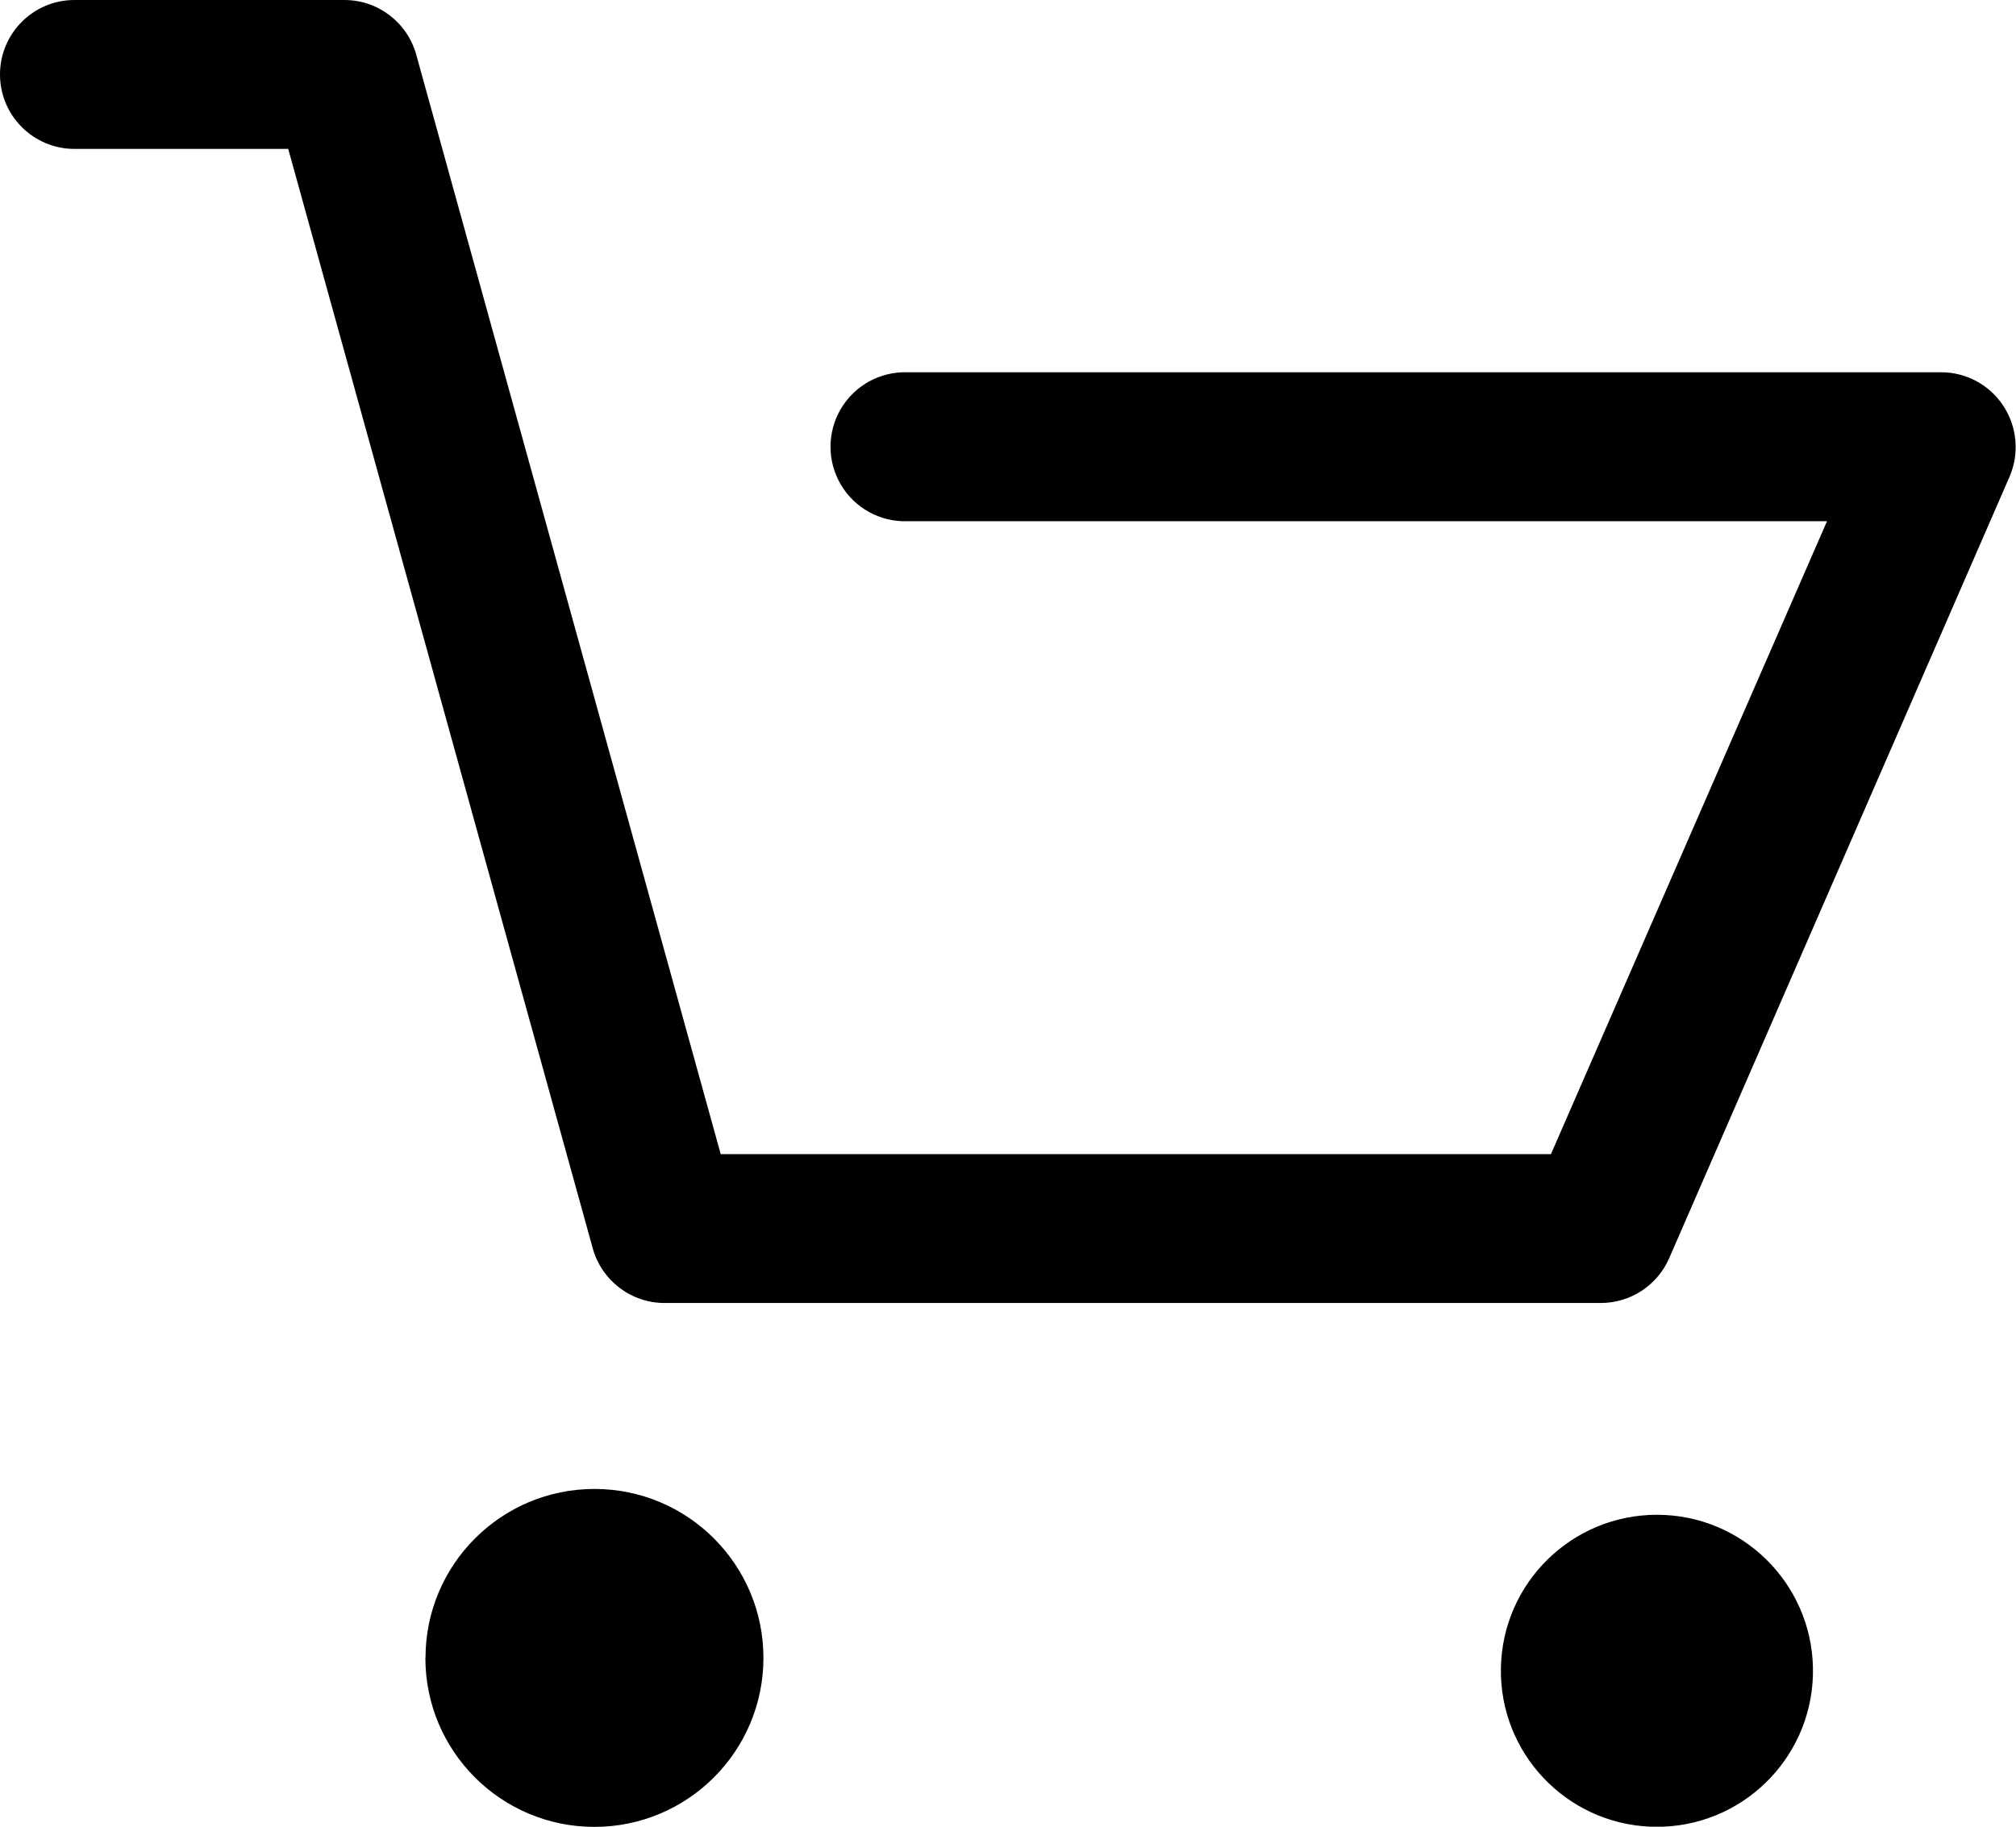
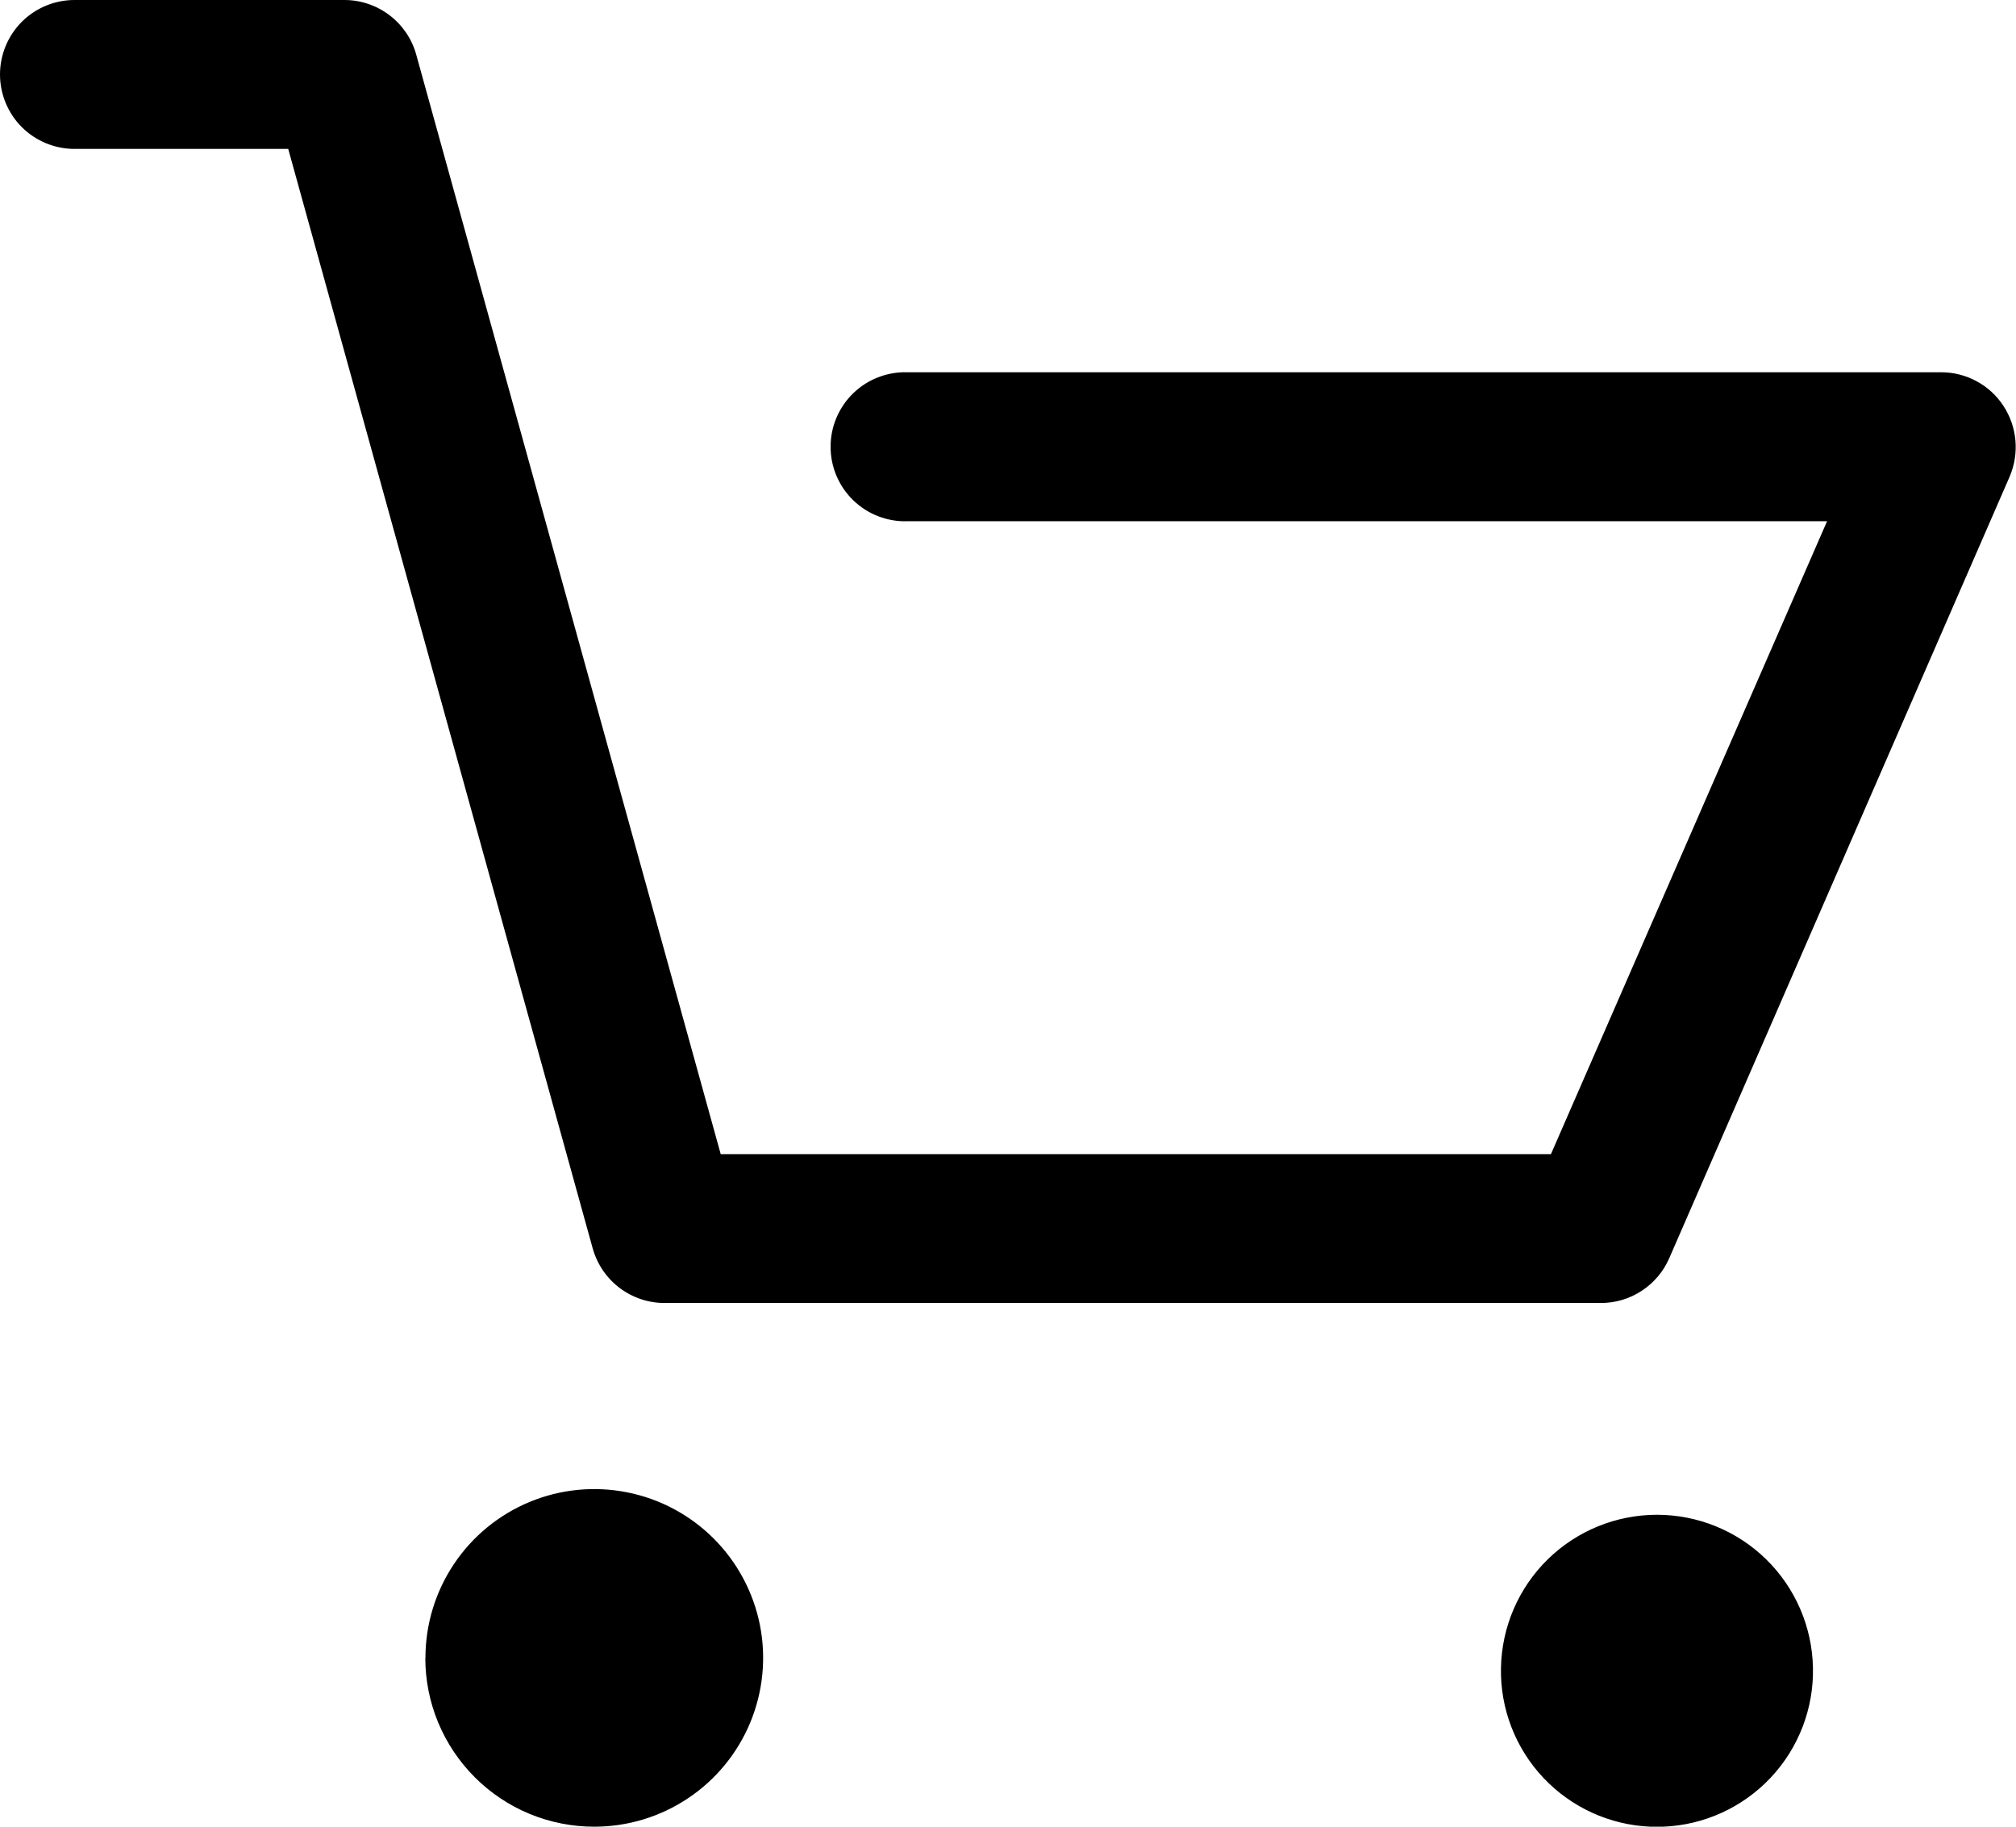
<svg xmlns="http://www.w3.org/2000/svg" viewBox="0 0 32 29">
-   <path d="M26.2 29a2.477 2.477 0 1 1 .201 0h-.2ZM6.754 26.32a2.68 2.68 0 1 1 5.364 0 2.68 2.68 0 0 1-5.366 0h.002Zm3.8-5.634a1.184 1.184 0 0 1-1.145-.867L4.575 2.364H1.182a1.182 1.182 0 0 1 0-2.364h4.281a1.183 1.183 0 0 1 1.144.868l4.833 17.455h13.178L29 8.275h-14.6a1.183 1.183 0 1 1 0-2.365h16.413a1.178 1.178 0 0 1 .986.533 1.191 1.191 0 0 1 .1 1.122l-5.405 12.412a1.185 1.185 0 0 1-1.084.709H10.553Z" />
+   <path d="M26.201 29C25.553 28.974 24.942 28.695 24.497 28.223C24.053 27.751 23.811 27.123 23.825 26.475C23.838 25.827 24.104 25.21 24.567 24.756C25.03 24.302 25.653 24.048 26.301 24.048C26.949 24.048 27.572 24.302 28.035 24.756C28.498 25.21 28.764 25.827 28.777 26.475C28.791 27.123 28.549 27.751 28.105 28.223C27.66 28.695 27.049 28.974 26.401 29H26.201ZM6.753 26.32C6.753 25.79 6.91 25.272 7.205 24.831C7.499 24.39 7.918 24.047 8.407 23.844C8.897 23.641 9.436 23.588 9.956 23.692C10.476 23.795 10.953 24.05 11.328 24.425C11.703 24.8 11.958 25.277 12.062 25.797C12.165 26.317 12.112 26.856 11.909 27.346C11.706 27.835 11.363 28.254 10.922 28.548C10.481 28.843 9.963 29 9.433 29C9.081 29 8.732 28.931 8.407 28.797C8.081 28.662 7.786 28.465 7.537 28.216C7.288 27.967 7.09 27.671 6.955 27.346C6.82 27.021 6.751 26.672 6.751 26.32H6.753ZM10.553 20.686C10.293 20.687 10.041 20.602 9.834 20.446C9.627 20.289 9.478 20.069 9.408 19.819L4.575 2.364H1.182C0.869 2.364 0.568 2.239 0.346 2.018C0.125 1.796 0 1.495 0 1.182C0 0.869 0.125 0.568 0.346 0.346C0.568 0.125 0.869 5.81268e-06 1.182 5.81268e-06H5.463C5.723 -0.001 5.975 0.084 6.182 0.241C6.388 0.397 6.538 0.618 6.607 0.868L11.44 18.323H24.618L29.001 8.275H14.401C14.243 8.28 14.085 8.252 13.938 8.195C13.79 8.138 13.656 8.051 13.542 7.941C13.429 7.831 13.339 7.699 13.277 7.553C13.215 7.407 13.184 7.251 13.184 7.093C13.184 6.934 13.215 6.778 13.277 6.632C13.339 6.486 13.429 6.354 13.542 6.244C13.656 6.134 13.79 6.047 13.938 5.99C14.085 5.933 14.243 5.905 14.401 5.91H30.814C31.01 5.91 31.202 5.959 31.374 6.052C31.547 6.145 31.693 6.279 31.8 6.443C31.908 6.607 31.973 6.796 31.991 6.991C32.008 7.187 31.977 7.384 31.9 7.565L26.495 19.977C26.403 20.188 26.251 20.367 26.058 20.493C25.866 20.619 25.641 20.686 25.411 20.686H10.553Z" />
</svg>
